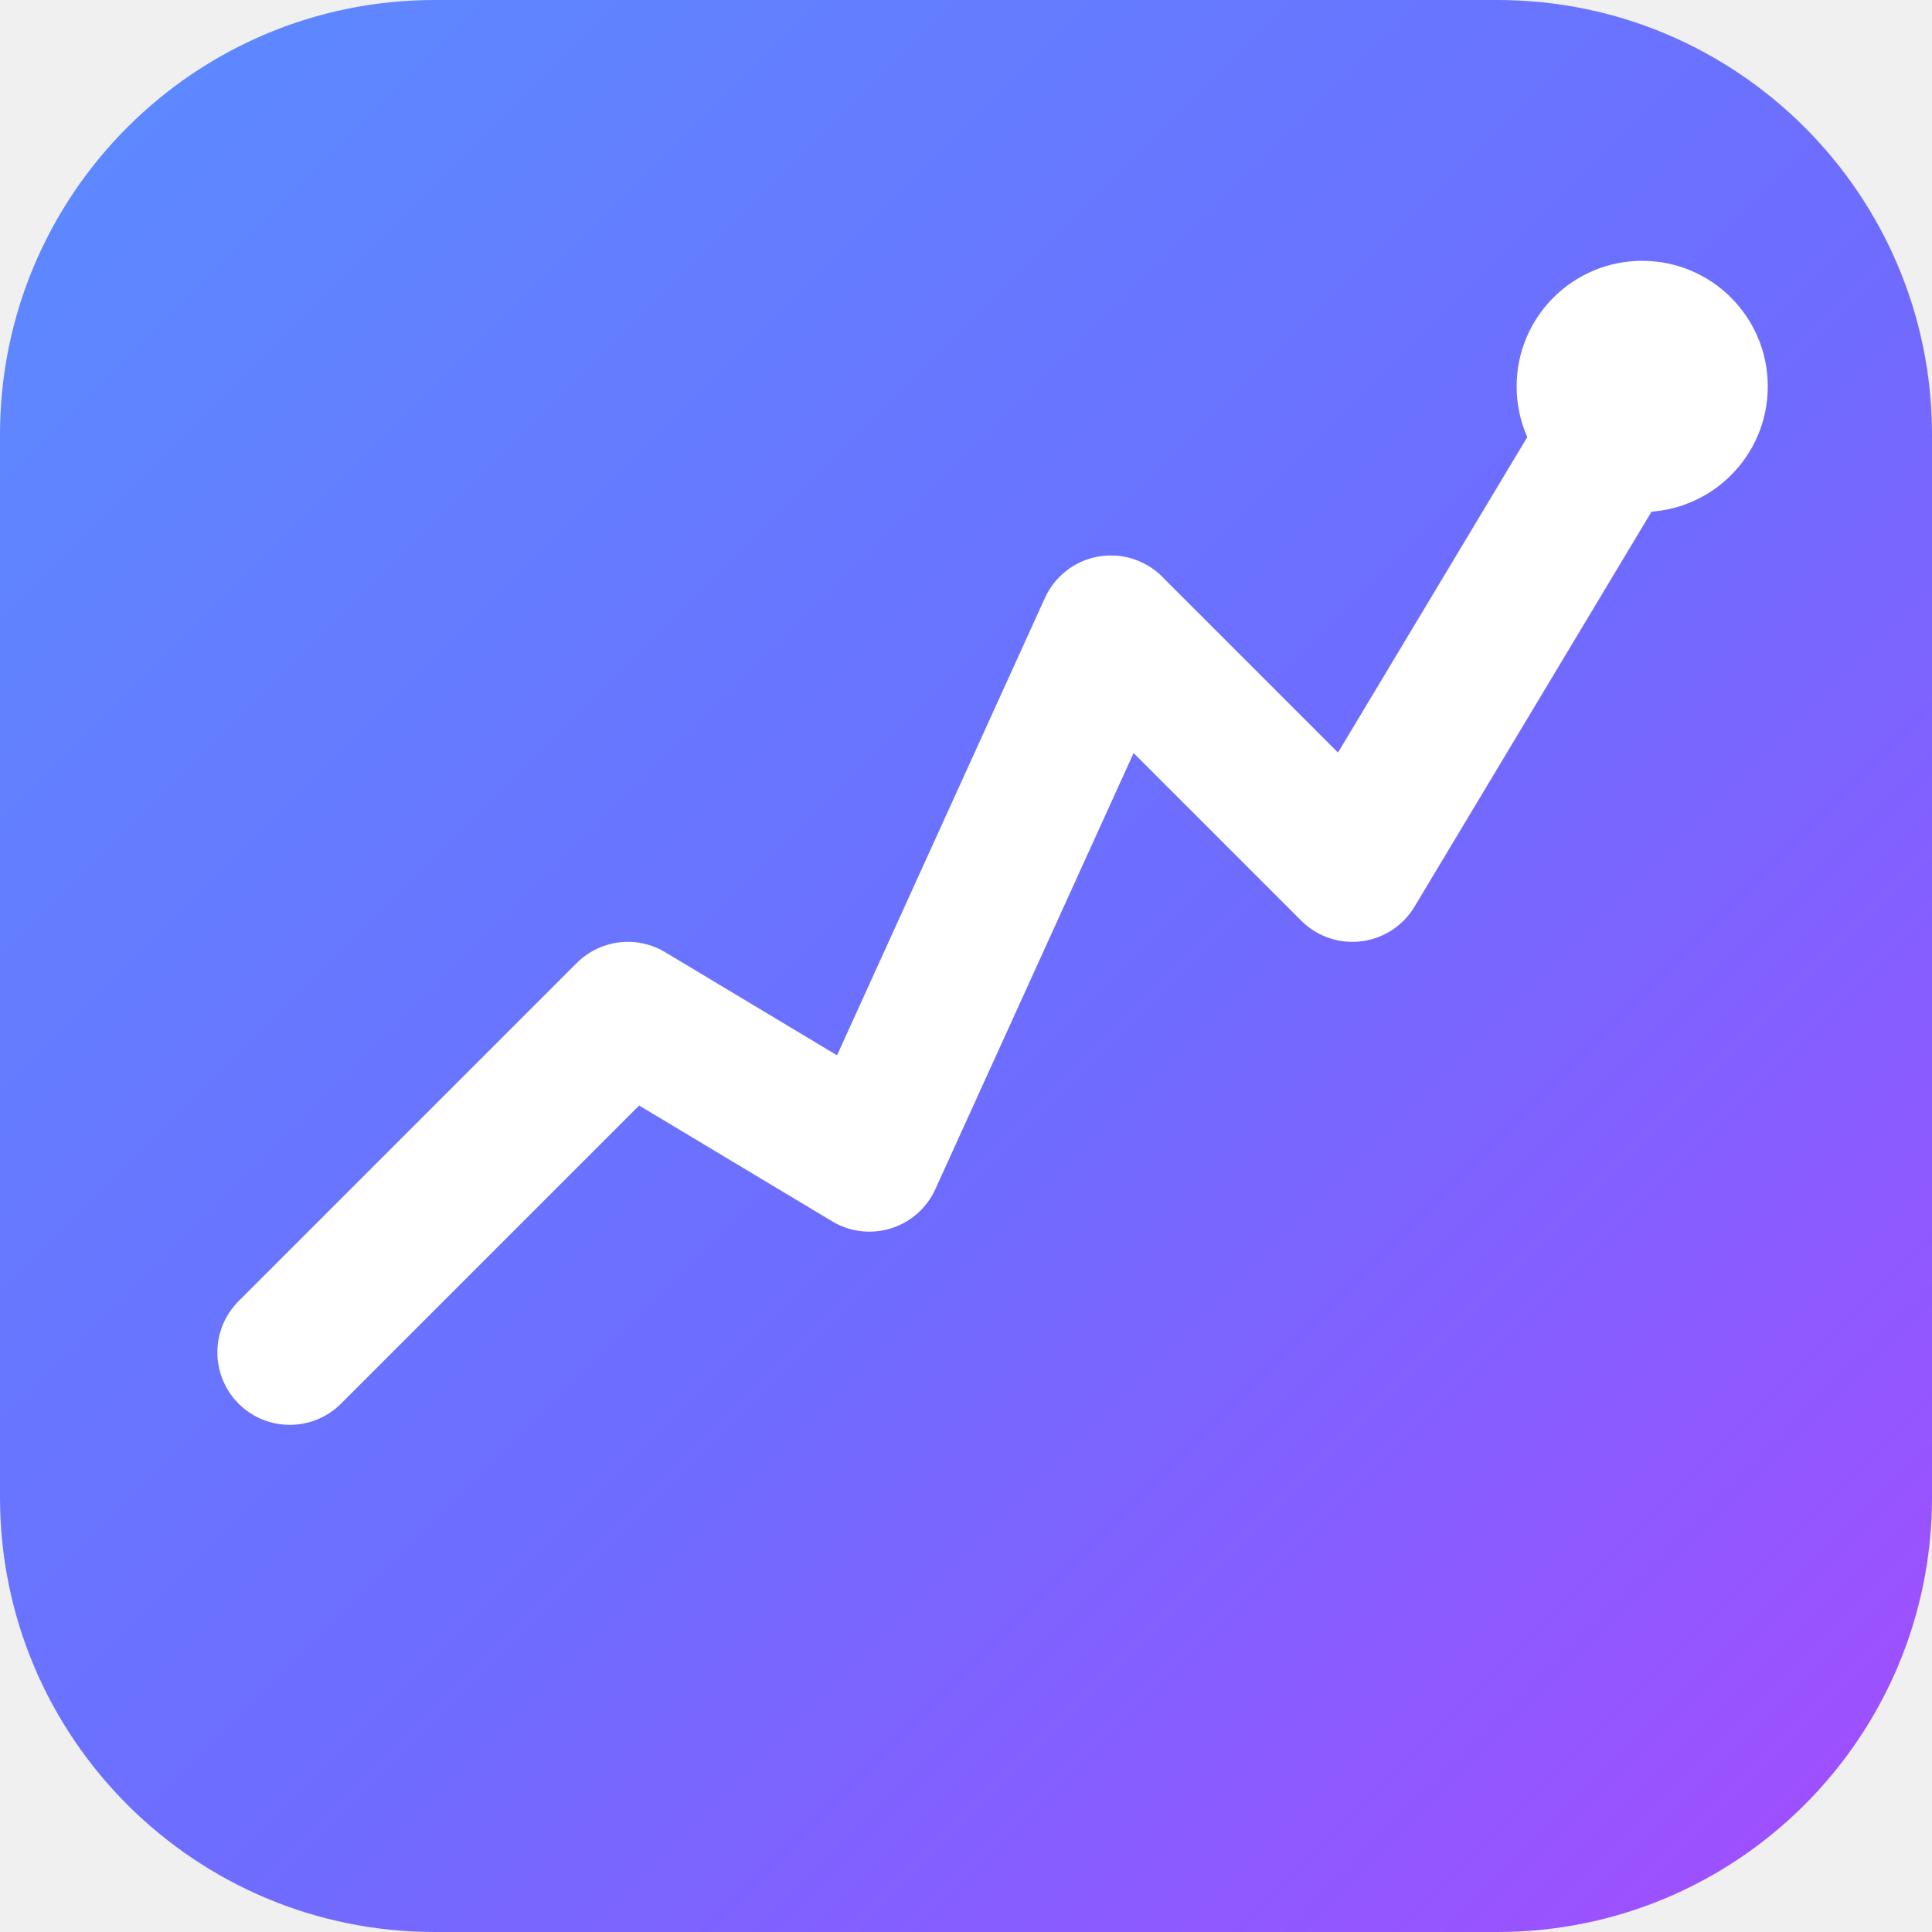
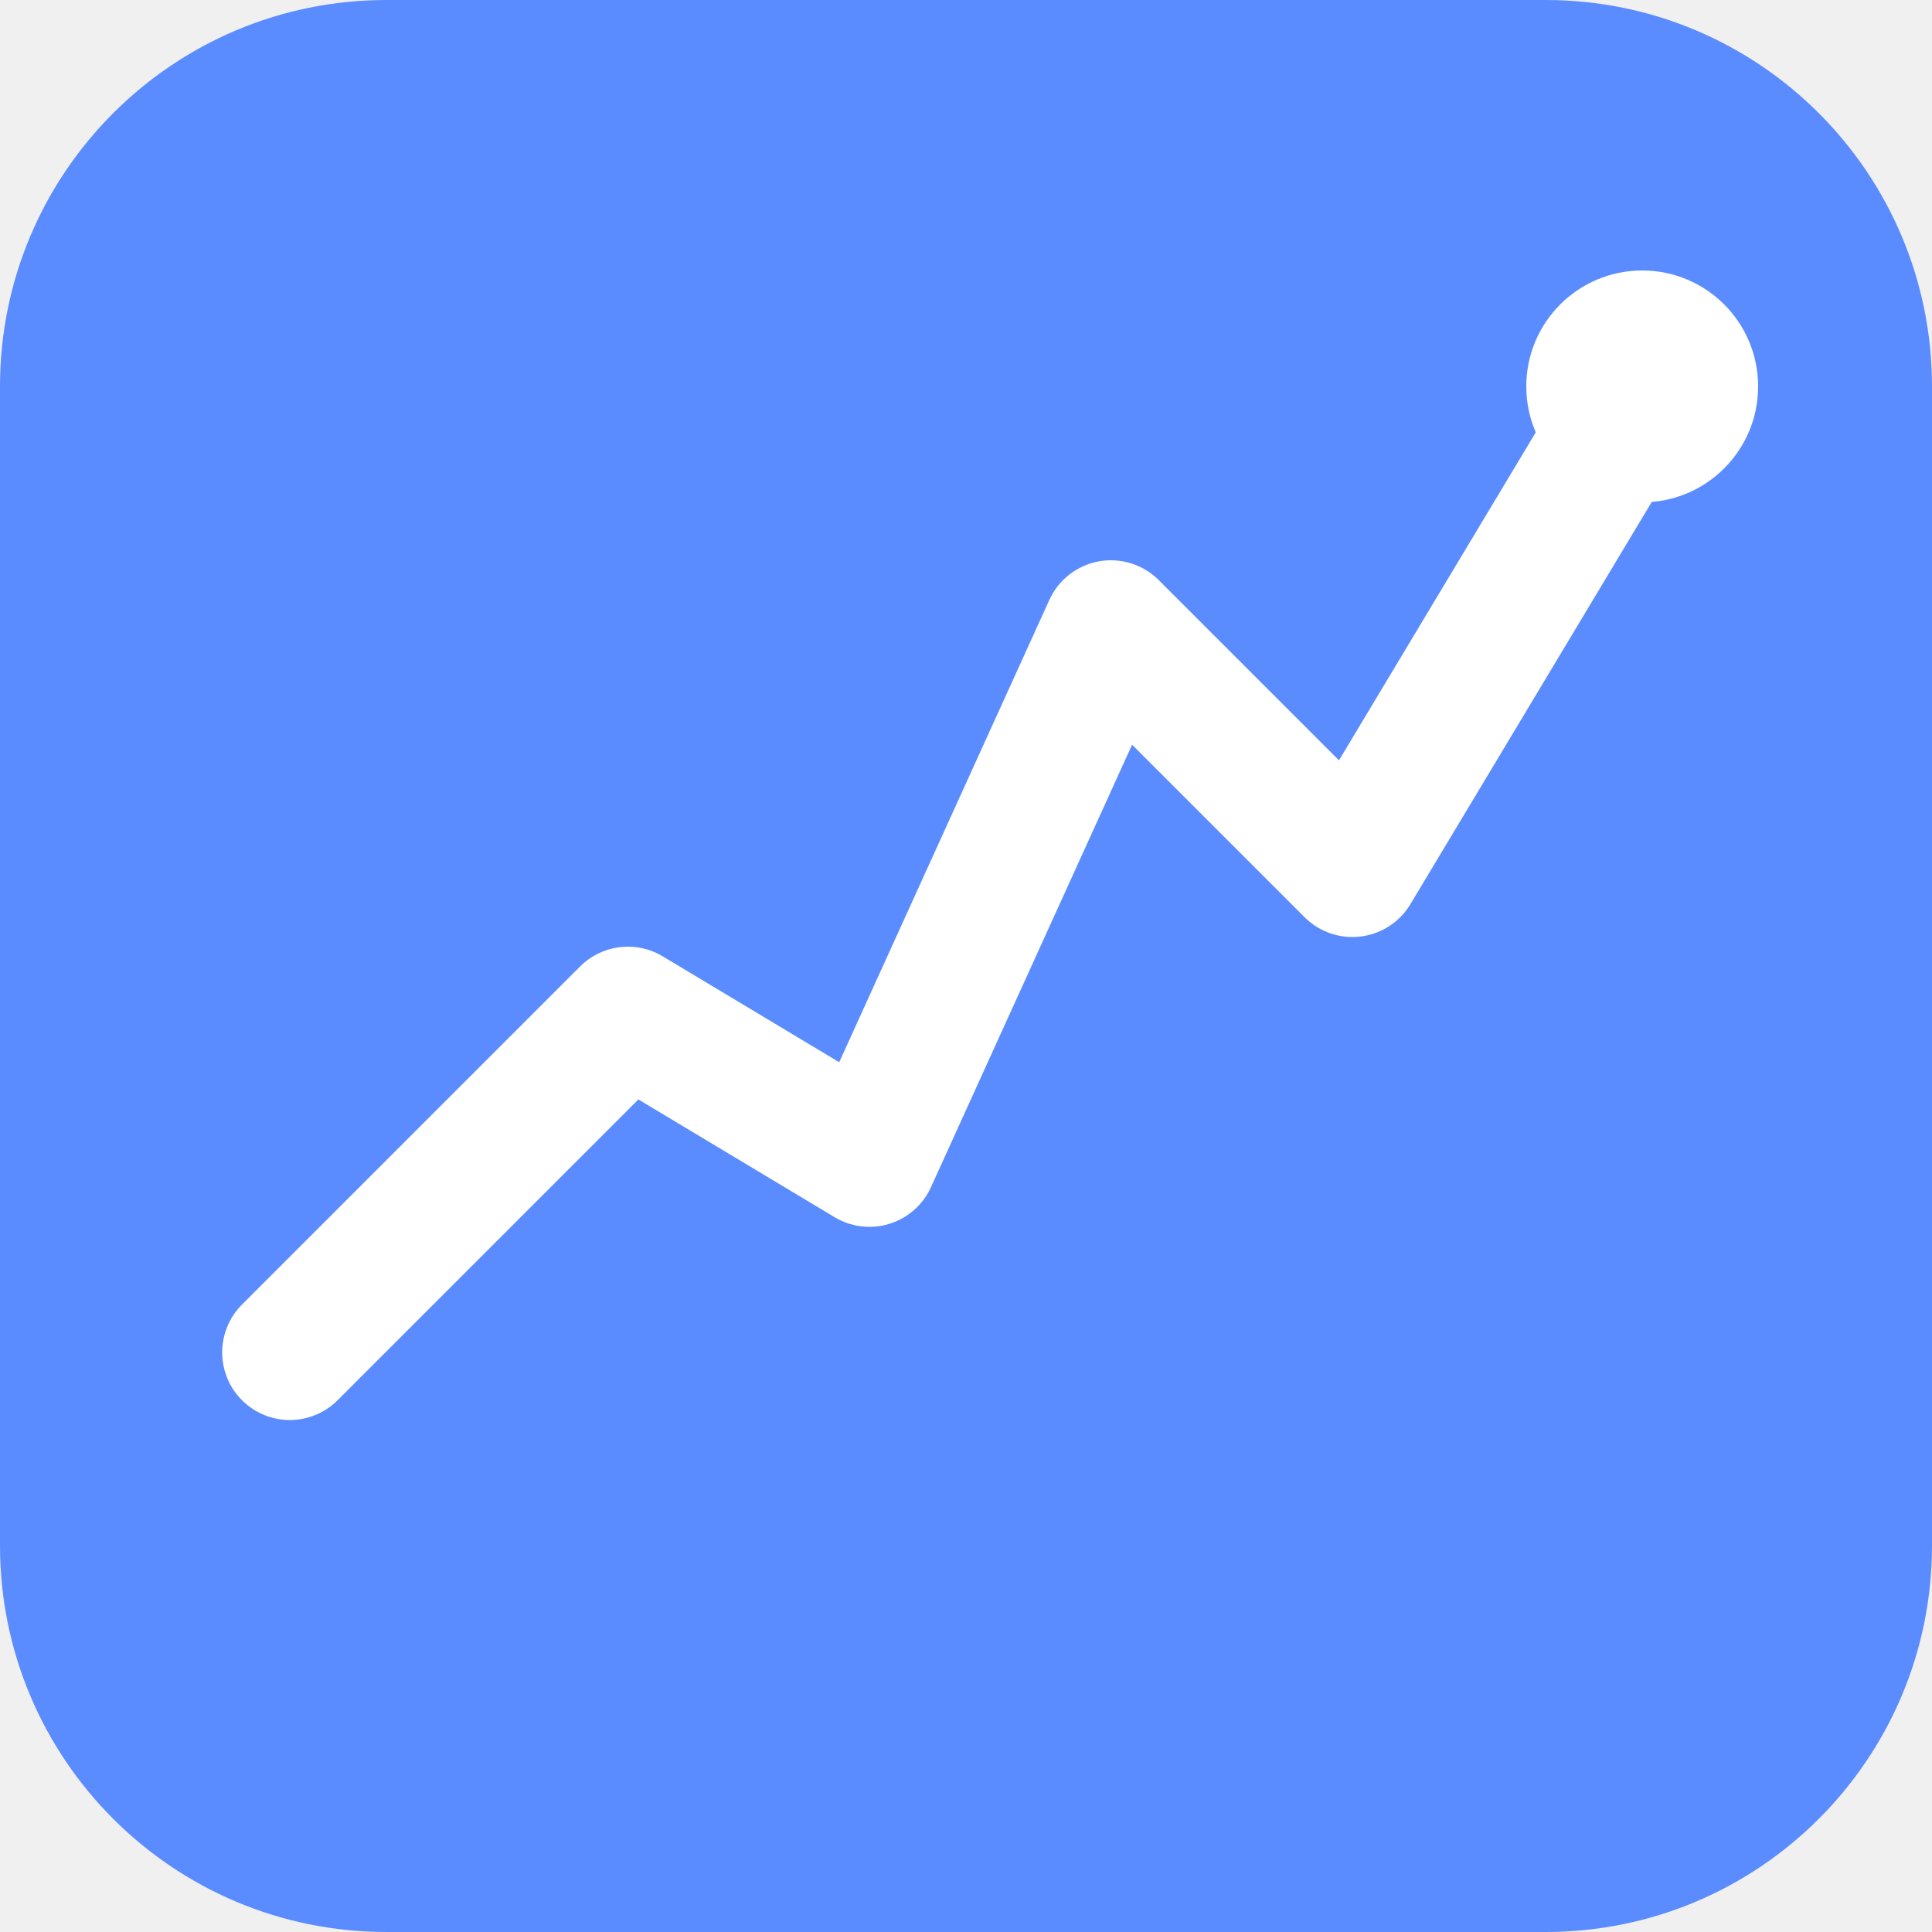
<svg xmlns="http://www.w3.org/2000/svg" viewBox="0 0 40 40" width="40" height="40">
-   <defs>
-     <linearGradient id="fv-bg" x1="0" y1="0" x2="1" y2="1">
-       <stop offset="0%" stop-color="#5b8cff" />
-       <stop offset="55%" stop-color="#6e6cff" />
-       <stop offset="100%" stop-color="#a64bff" />
-     </linearGradient>
-   </defs>
-   <rect width="40" height="40" rx="9" fill="url(#fv-bg)" />
-   <path d="M6 28 L13 21 L18 24 L23 13 L28 18 L34 8" stroke="#ffffff" stroke-width="3" fill="none" stroke-linecap="round" stroke-linejoin="round" />
-   <circle cx="34" cy="8" r="2.6" fill="#ffffff" />
+   <rect width="40" height="40" rx="8" fill="#5b8cff" />
+   <path d="M6 28 L13 21 L18 24 L23 13 L28 18 L34 8" stroke="#ffffff" stroke-width="2.8" fill="none" stroke-linecap="round" stroke-linejoin="round" />
+   <circle cx="34" cy="8" r="2.4" fill="#ffffff" />
</svg>
